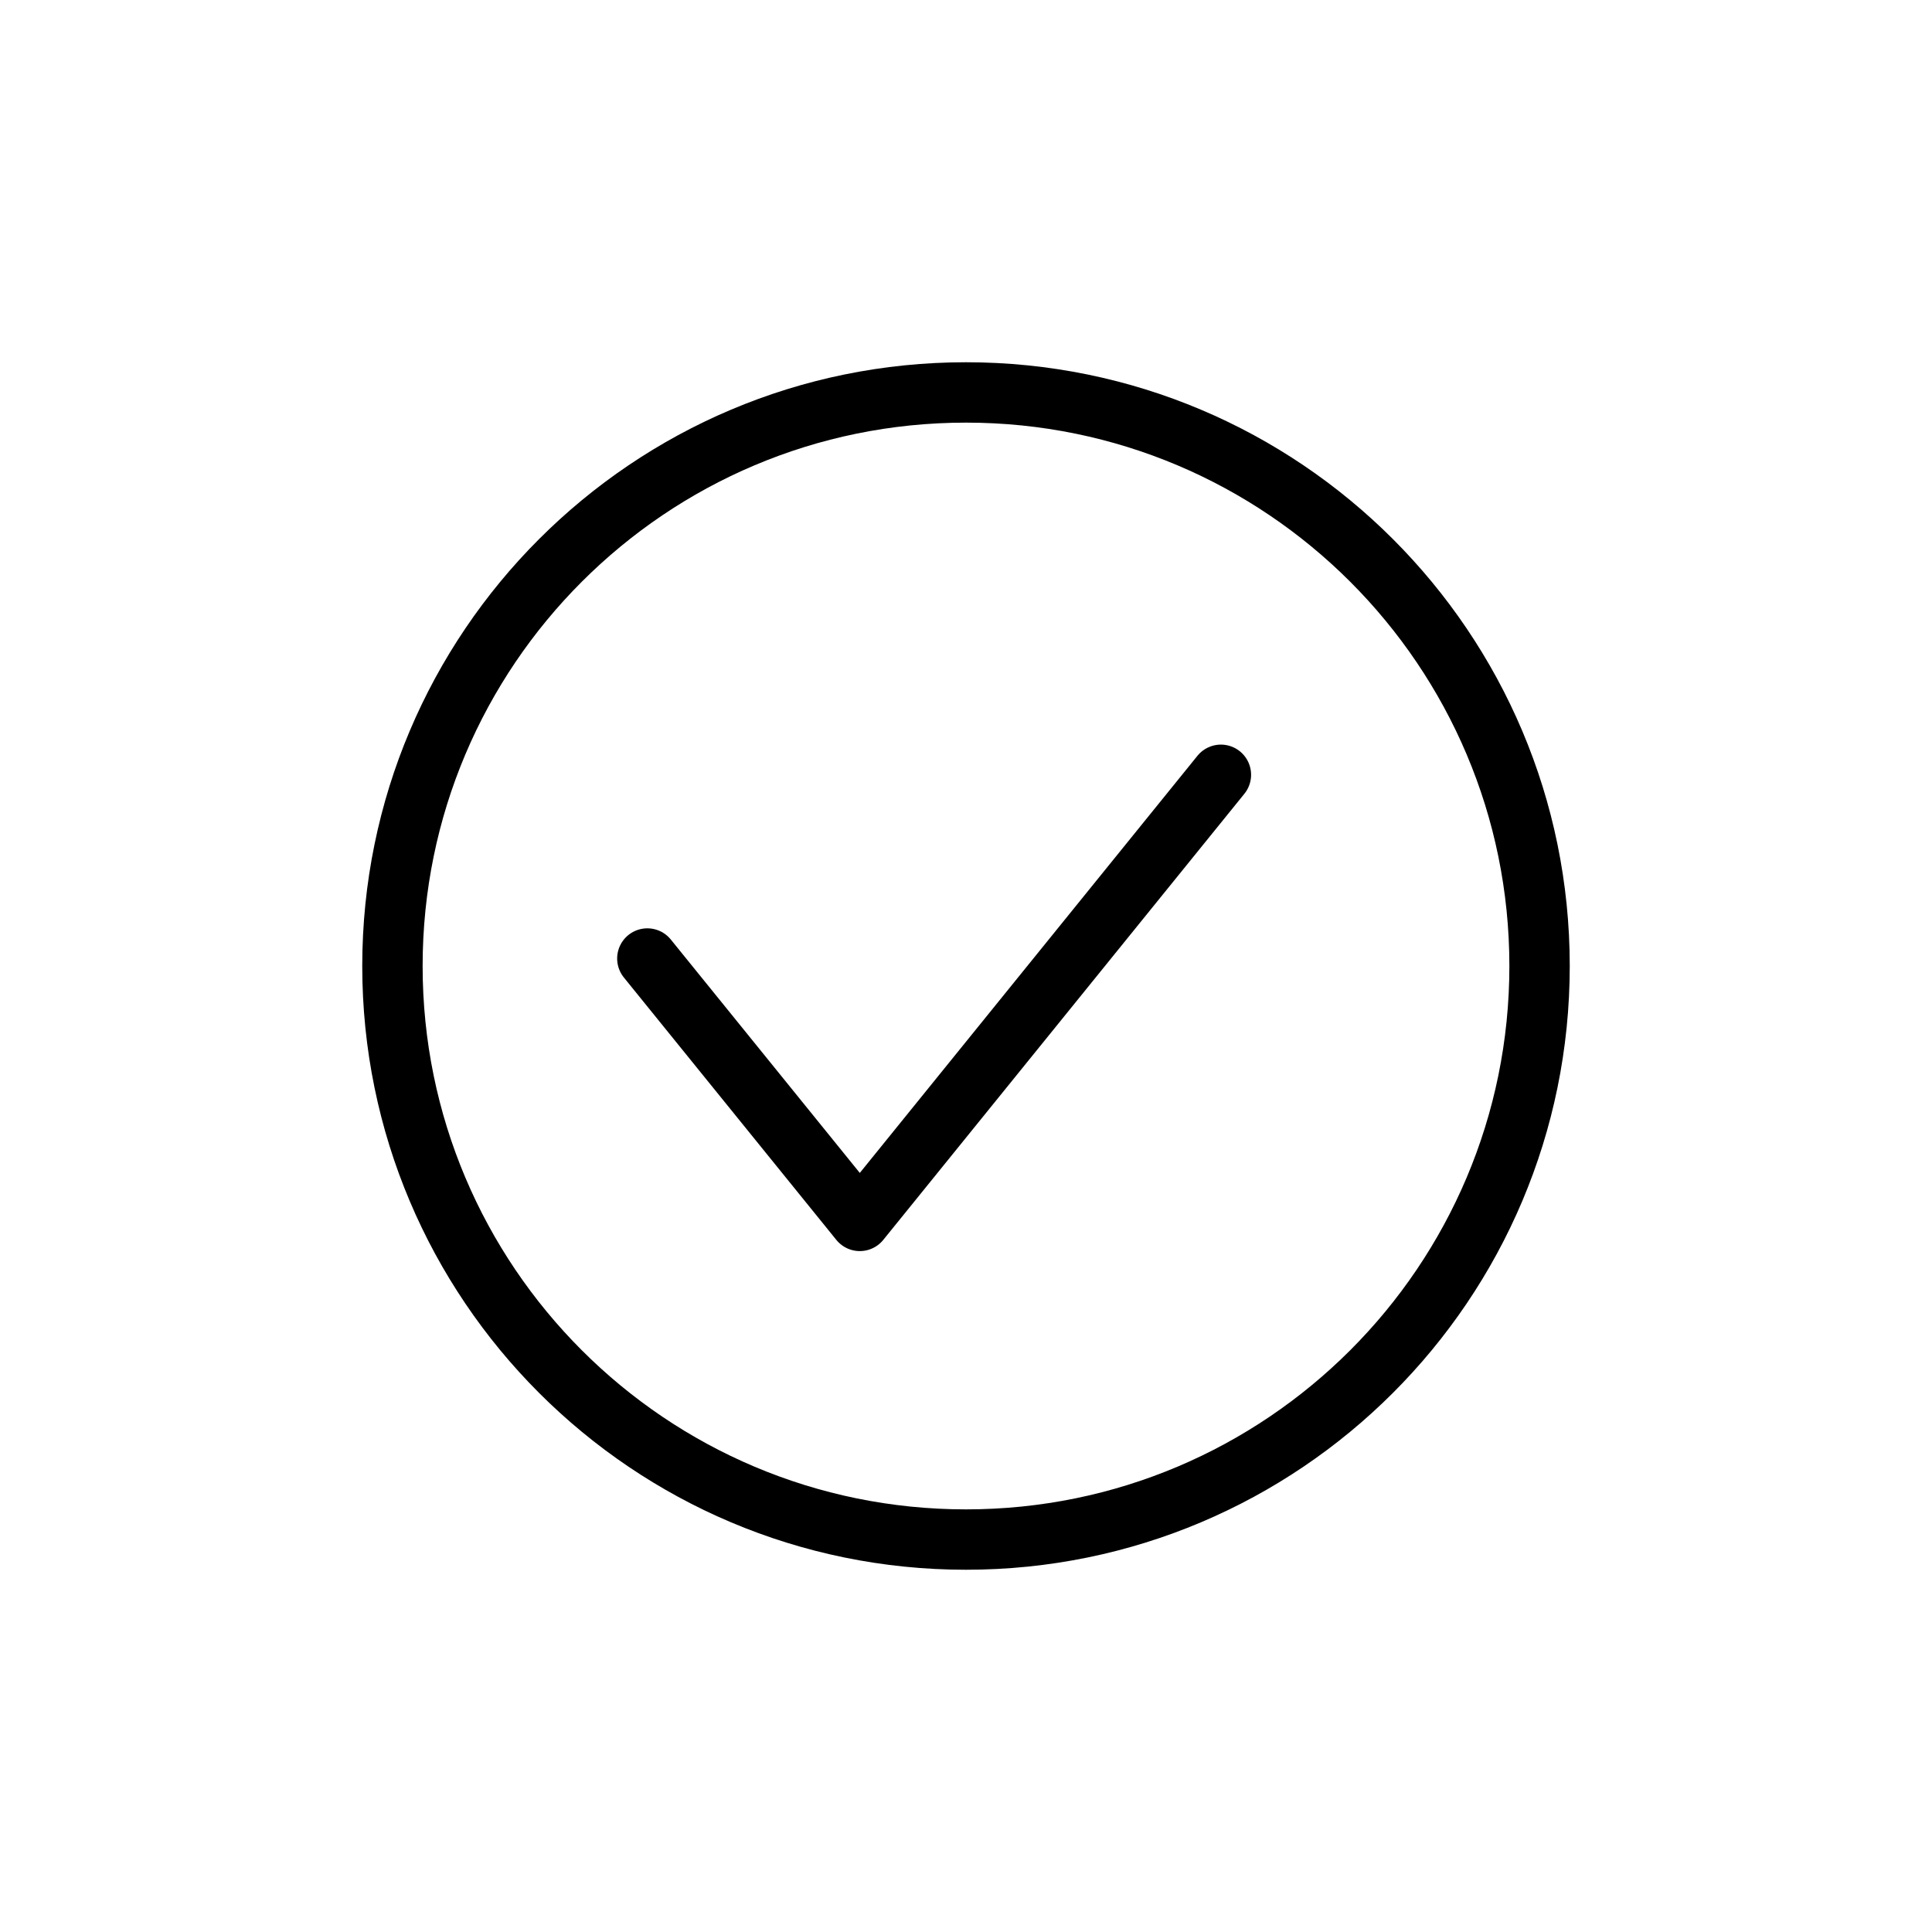
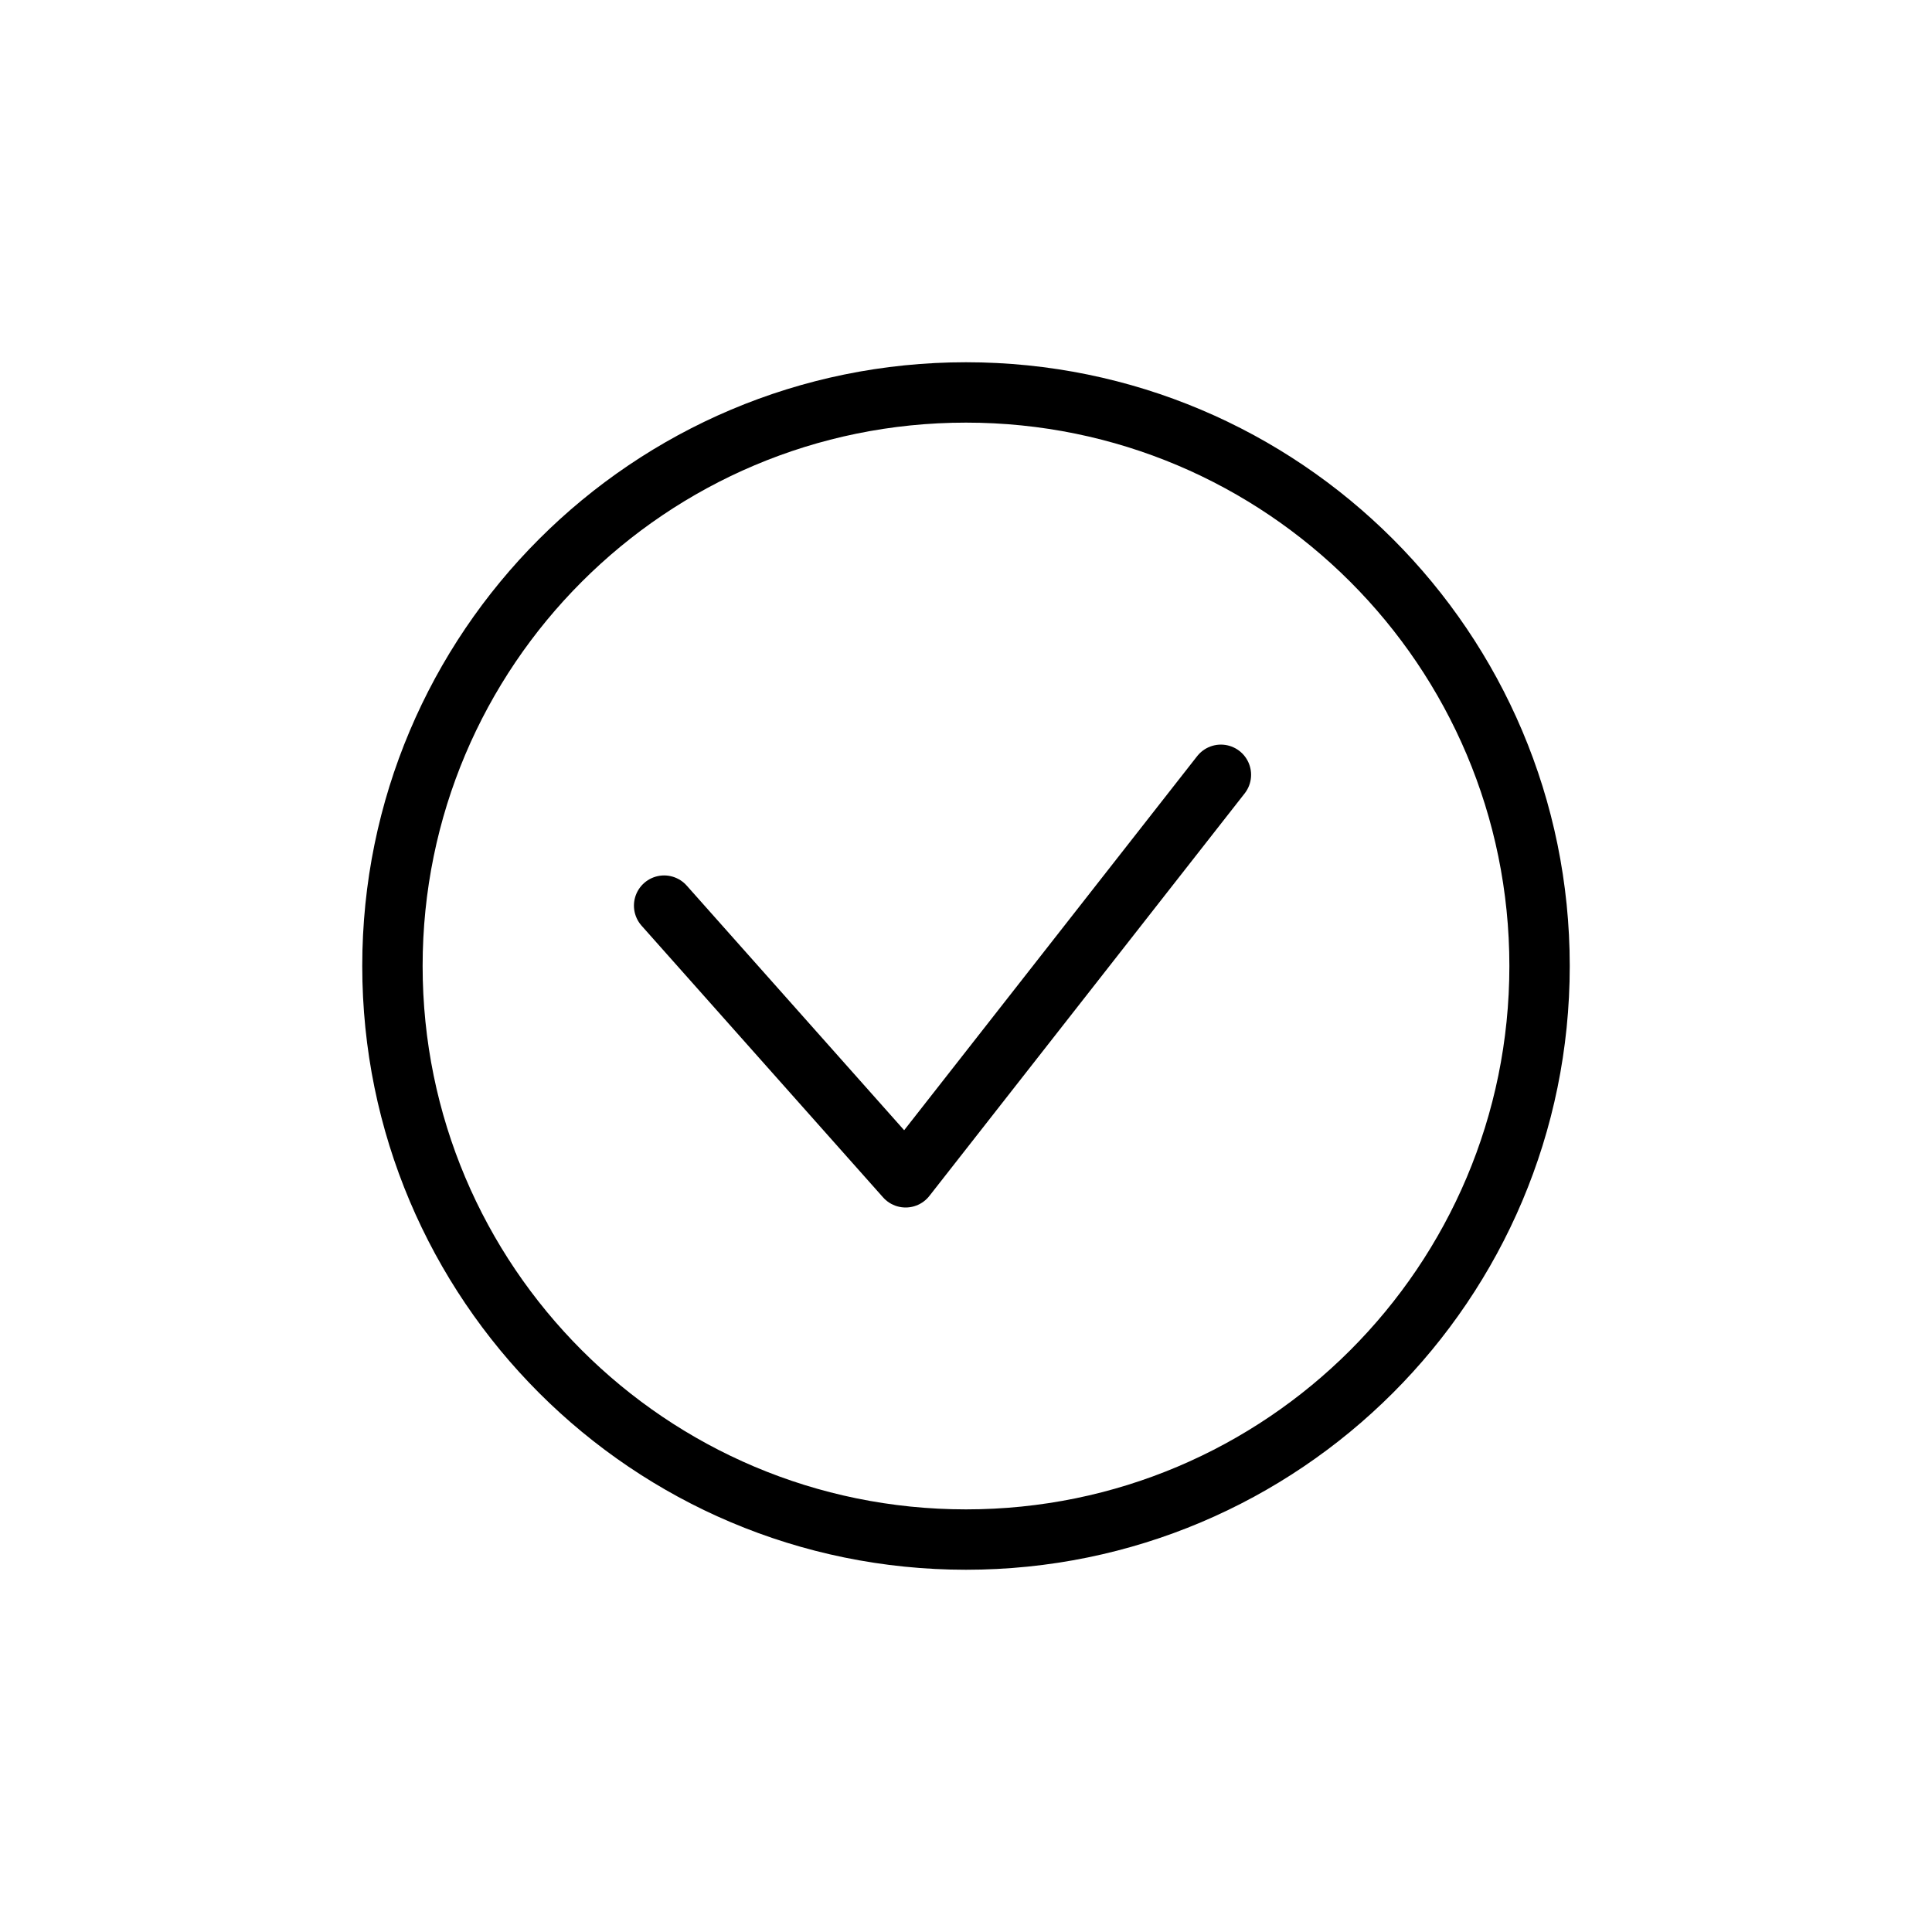
<svg xmlns="http://www.w3.org/2000/svg" width="32" height="32" viewBox="0 0 32 32" fill="none">
-   <path d="M10.722 15.876L14.241 20.222L20.222 12.833M25.5 16C25.5 21.247 21.247 25.5 16 25.5C10.753 25.5 6.5 21.247 6.5 16C6.5 10.753 10.753 6.5 16 6.5C21.247 6.5 25.5 10.753 25.5 16Z" stroke="black" stroke-linecap="round" stroke-linejoin="round" />
+   <path d="M25.5 16C25.5 21.247 21.247 25.5 16 25.5C10.753 25.5 6.5 21.247 6.5 16C6.5 10.753 10.753 6.5 16 6.5C21.247 6.5 25.5 10.753 25.5 16Z" stroke="black" stroke-linecap="round" stroke-linejoin="round" />
+   <path d="M11 15L15 19.5L20.222 12.833" stroke="black" stroke-linecap="round" stroke-linejoin="round" />
</svg>
